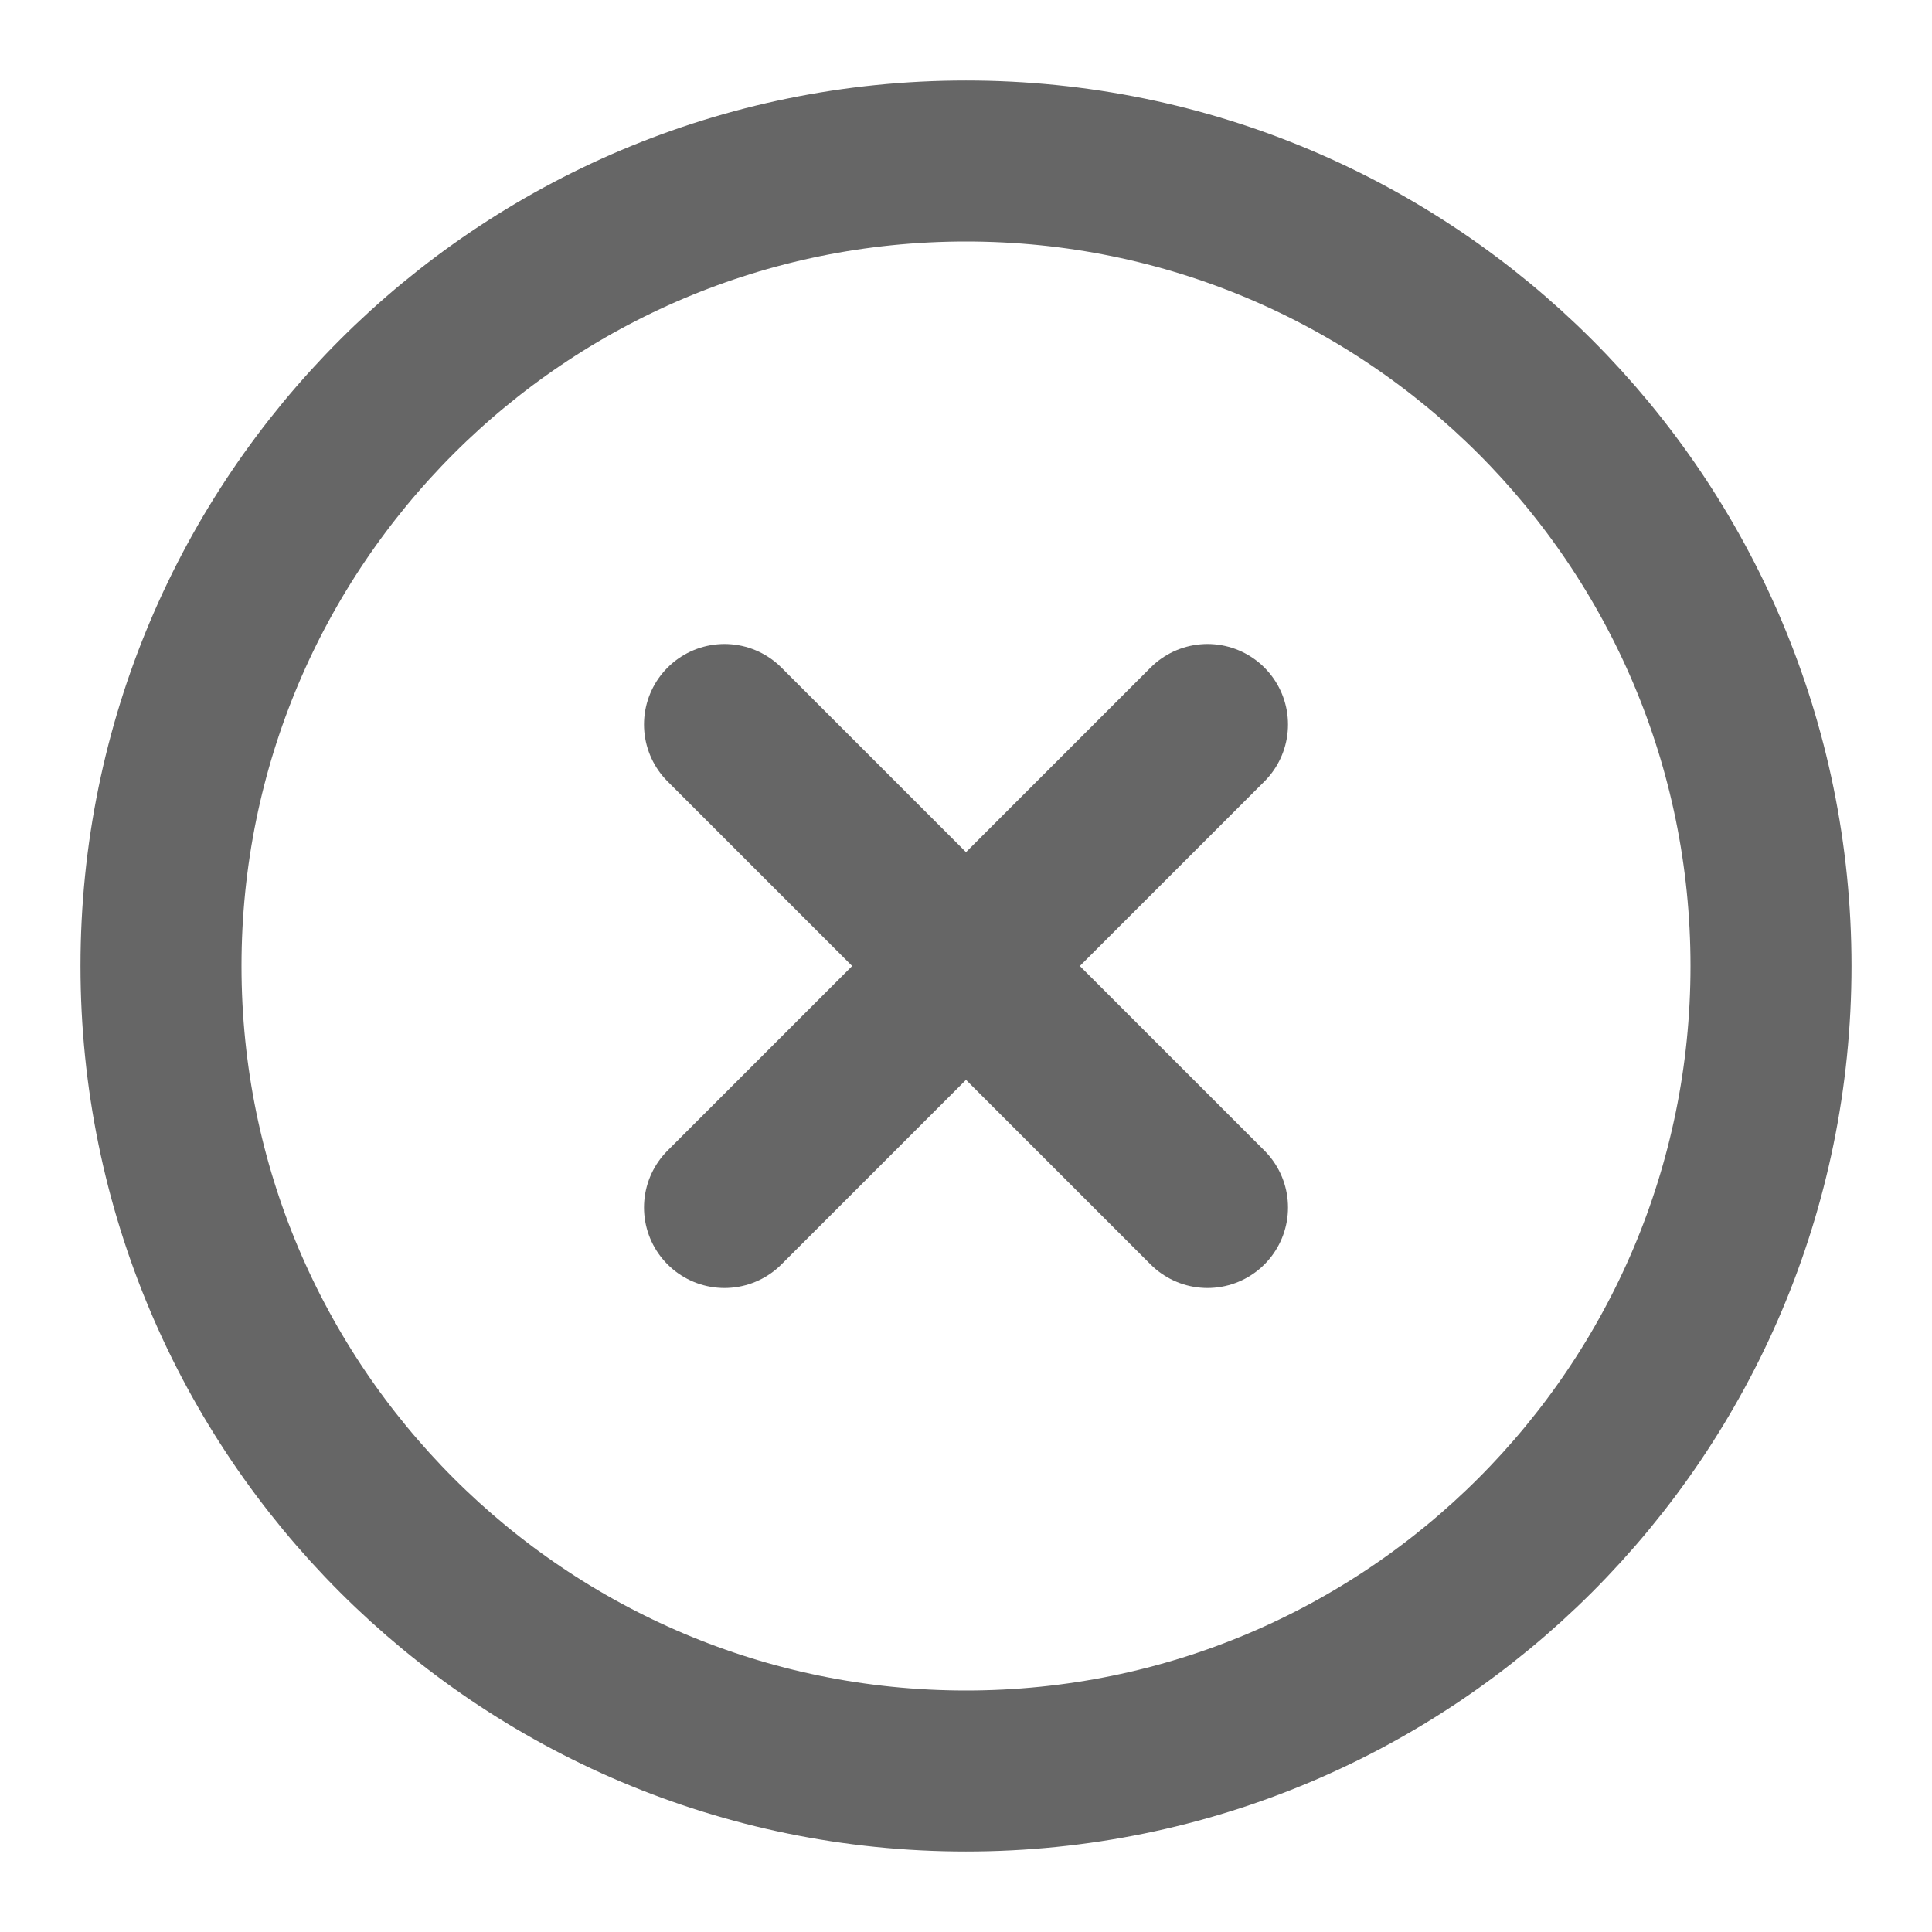
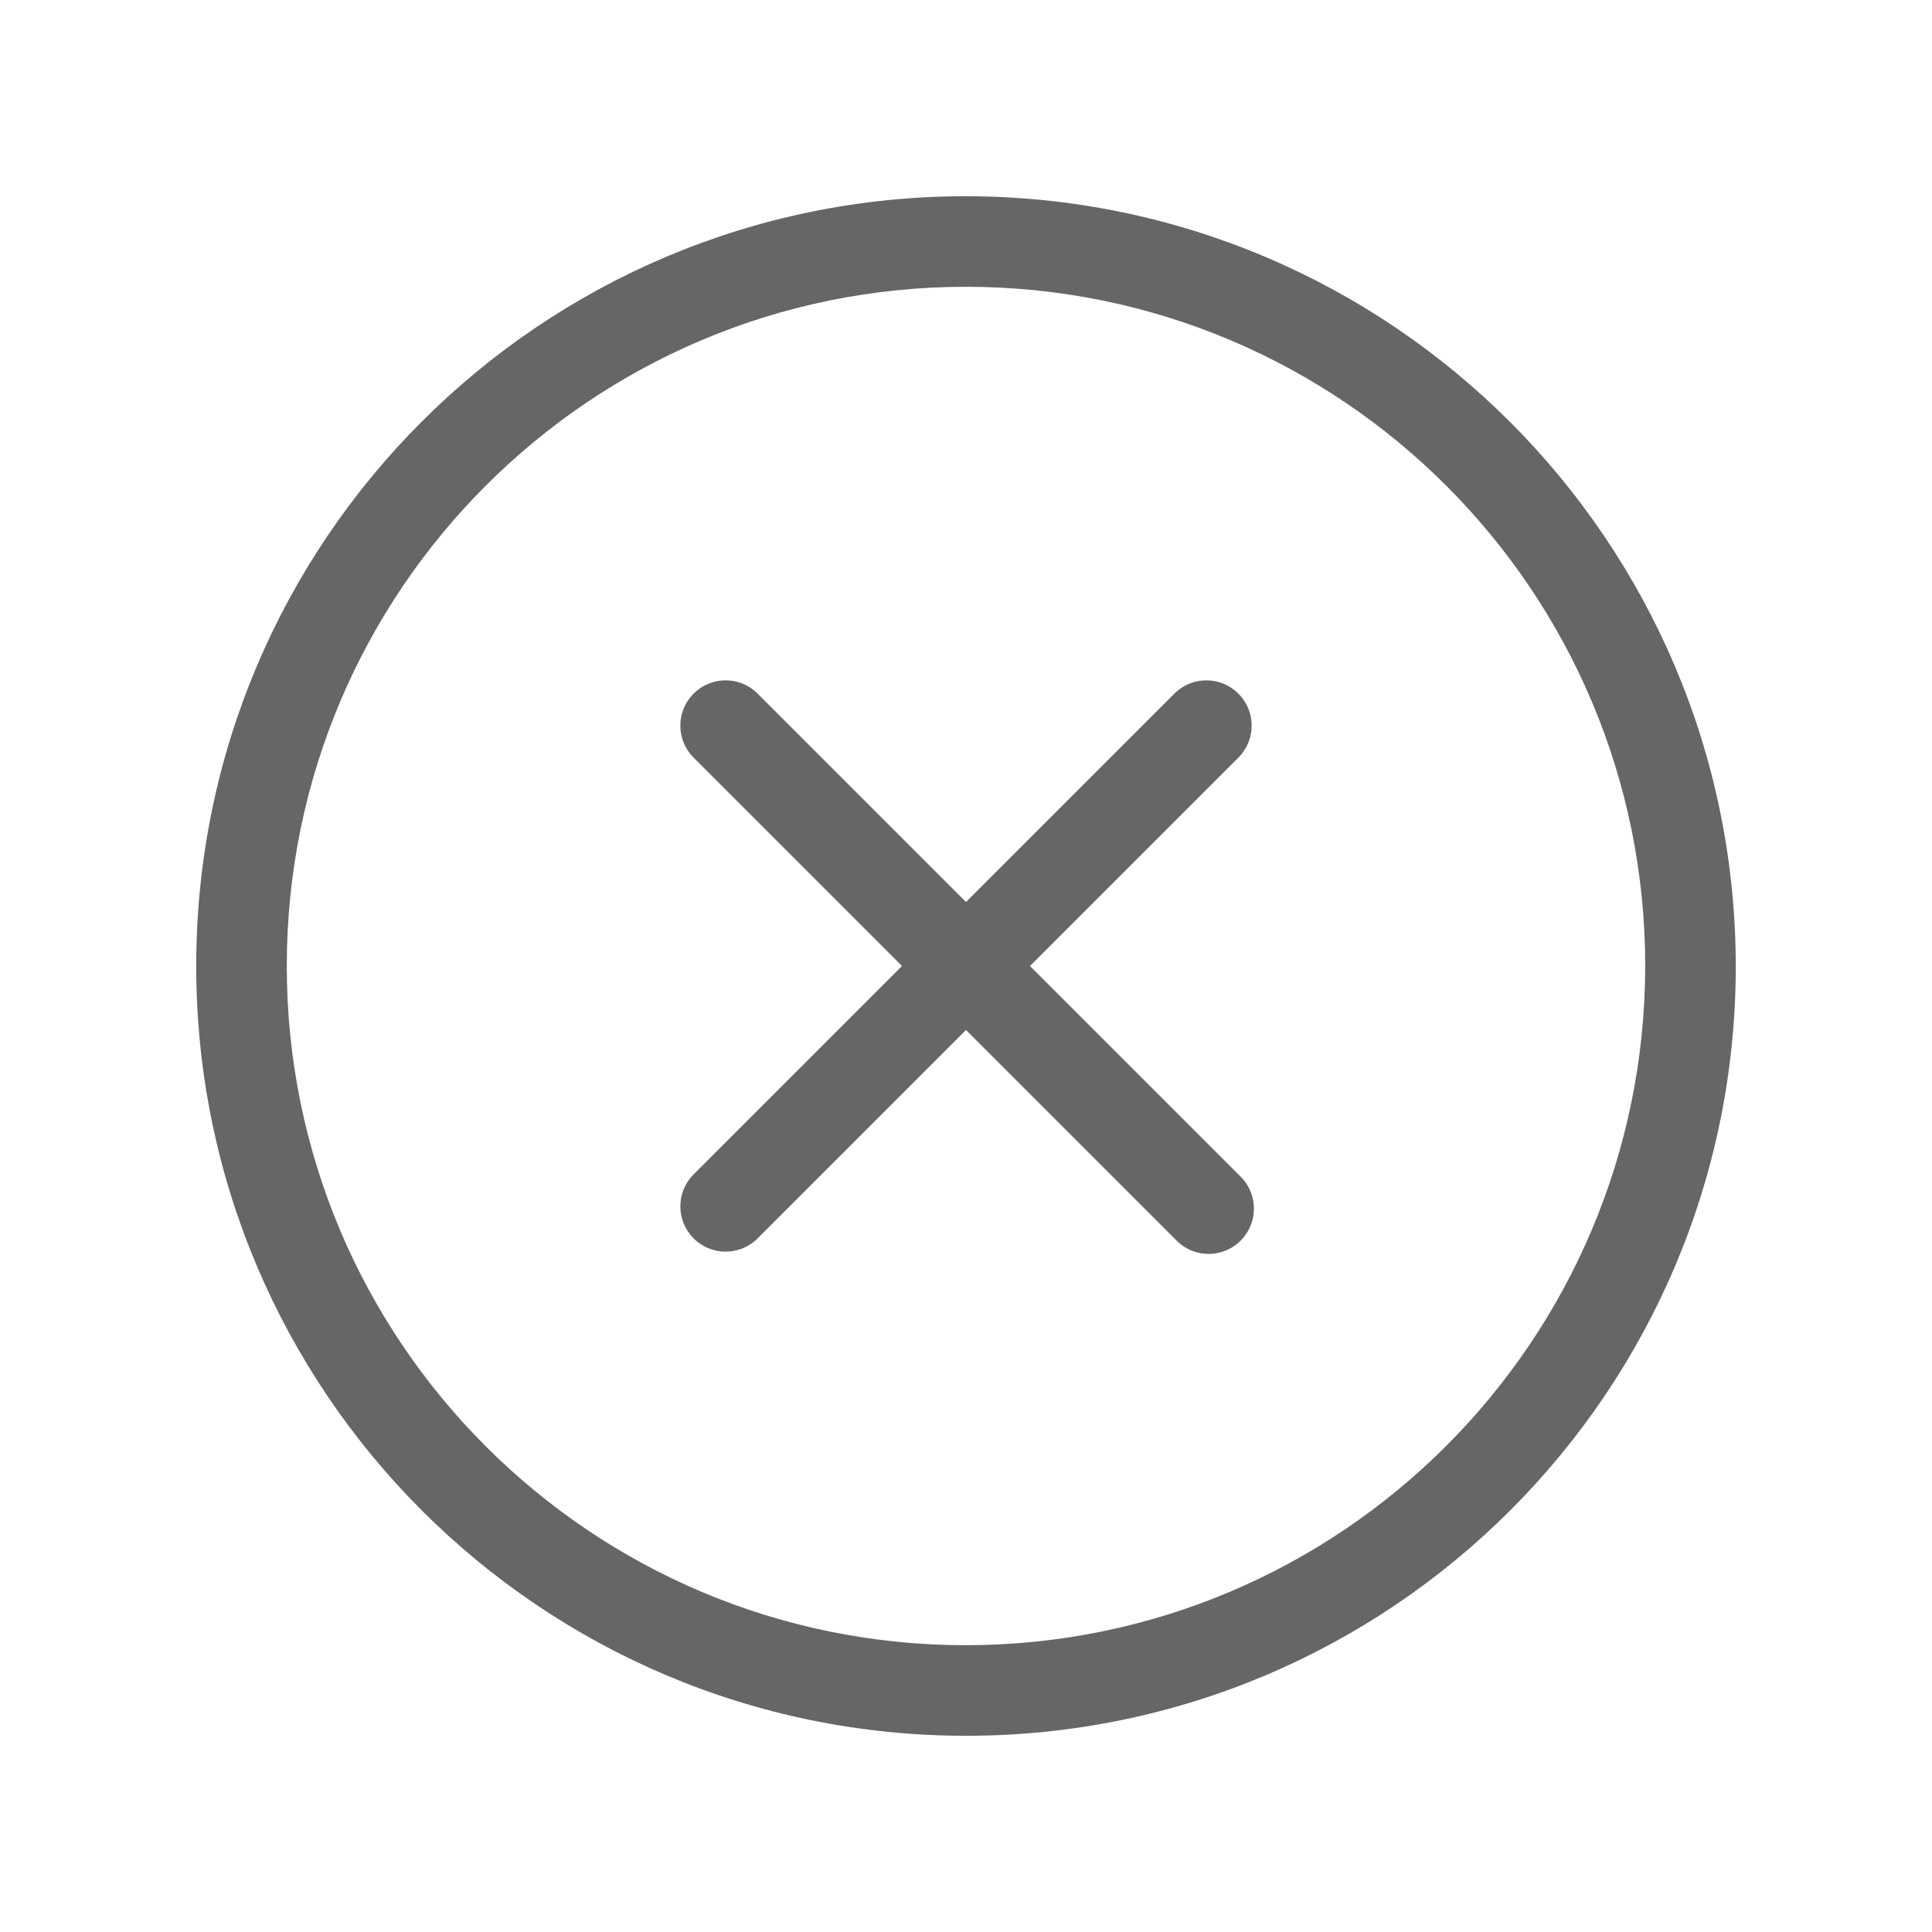
- <svg xmlns="http://www.w3.org/2000/svg" width="24" height="24" viewBox="0 0 24 24" fill="none" stroke="#666666" stroke-width="2" stroke-linecap="round" stroke-linejoin="round" class="feather feather-x-circle">
-   <circle cx="12" cy="12" r="10" />
-   <line x1="15" y1="9" x2="9" y2="15" />
-   <line x1="9" y1="9" x2="15" y2="15" />
+ <svg xmlns="http://www.w3.org/2000/svg" width="24" height="24" viewBox="0 0 256 256" fill="#666666">
+   <path d="M164.24,100.24,136.48,128l27.76,27.76a6,6,0,1,1-8.48,8.48L128,136.48l-27.76,27.76a6,6,0,0,1-8.48-8.48L119.52,128,91.76,100.24a6,6,0,0,1,8.48-8.48L128,119.52l27.76-27.76a6,6,0,0,1,8.48,8.48ZM230,128A102,102,0,1,1,128,26,102.12,102.12,0,0,1,230,128Zm-12,0a90,90,0,1,0-90,90A90.1,90.1,0,0,0,218,128Z" />
</svg>
